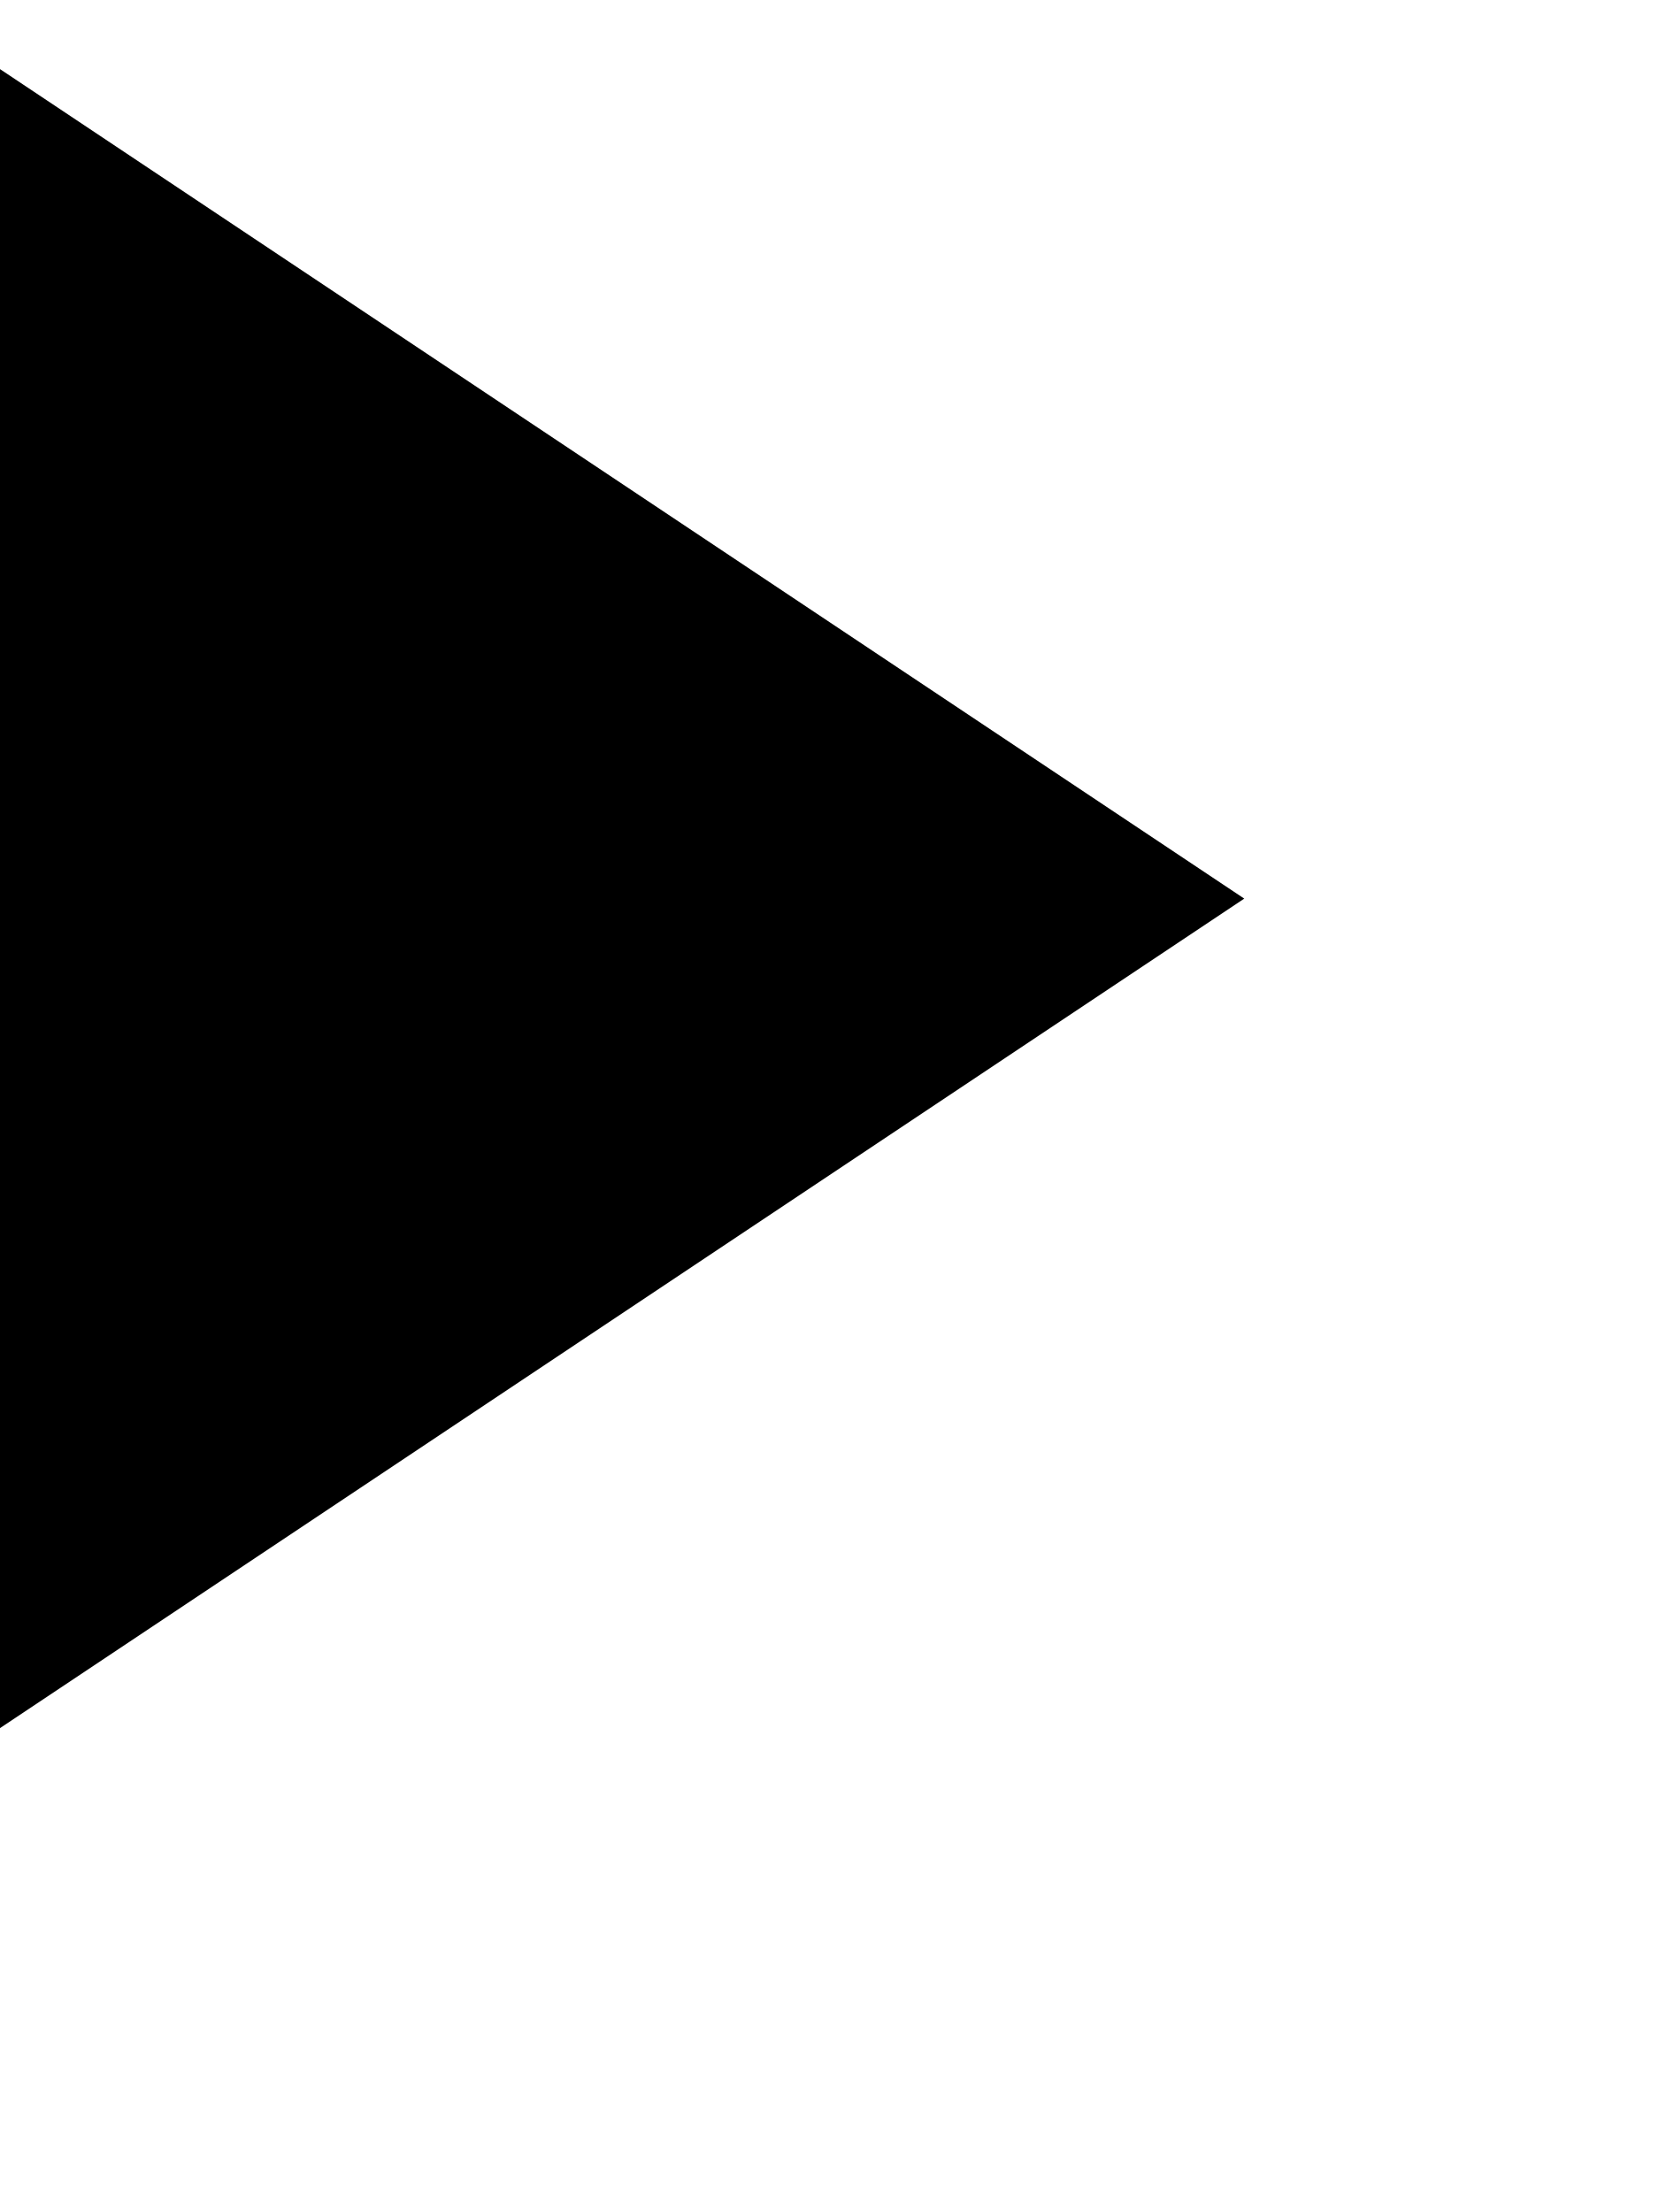
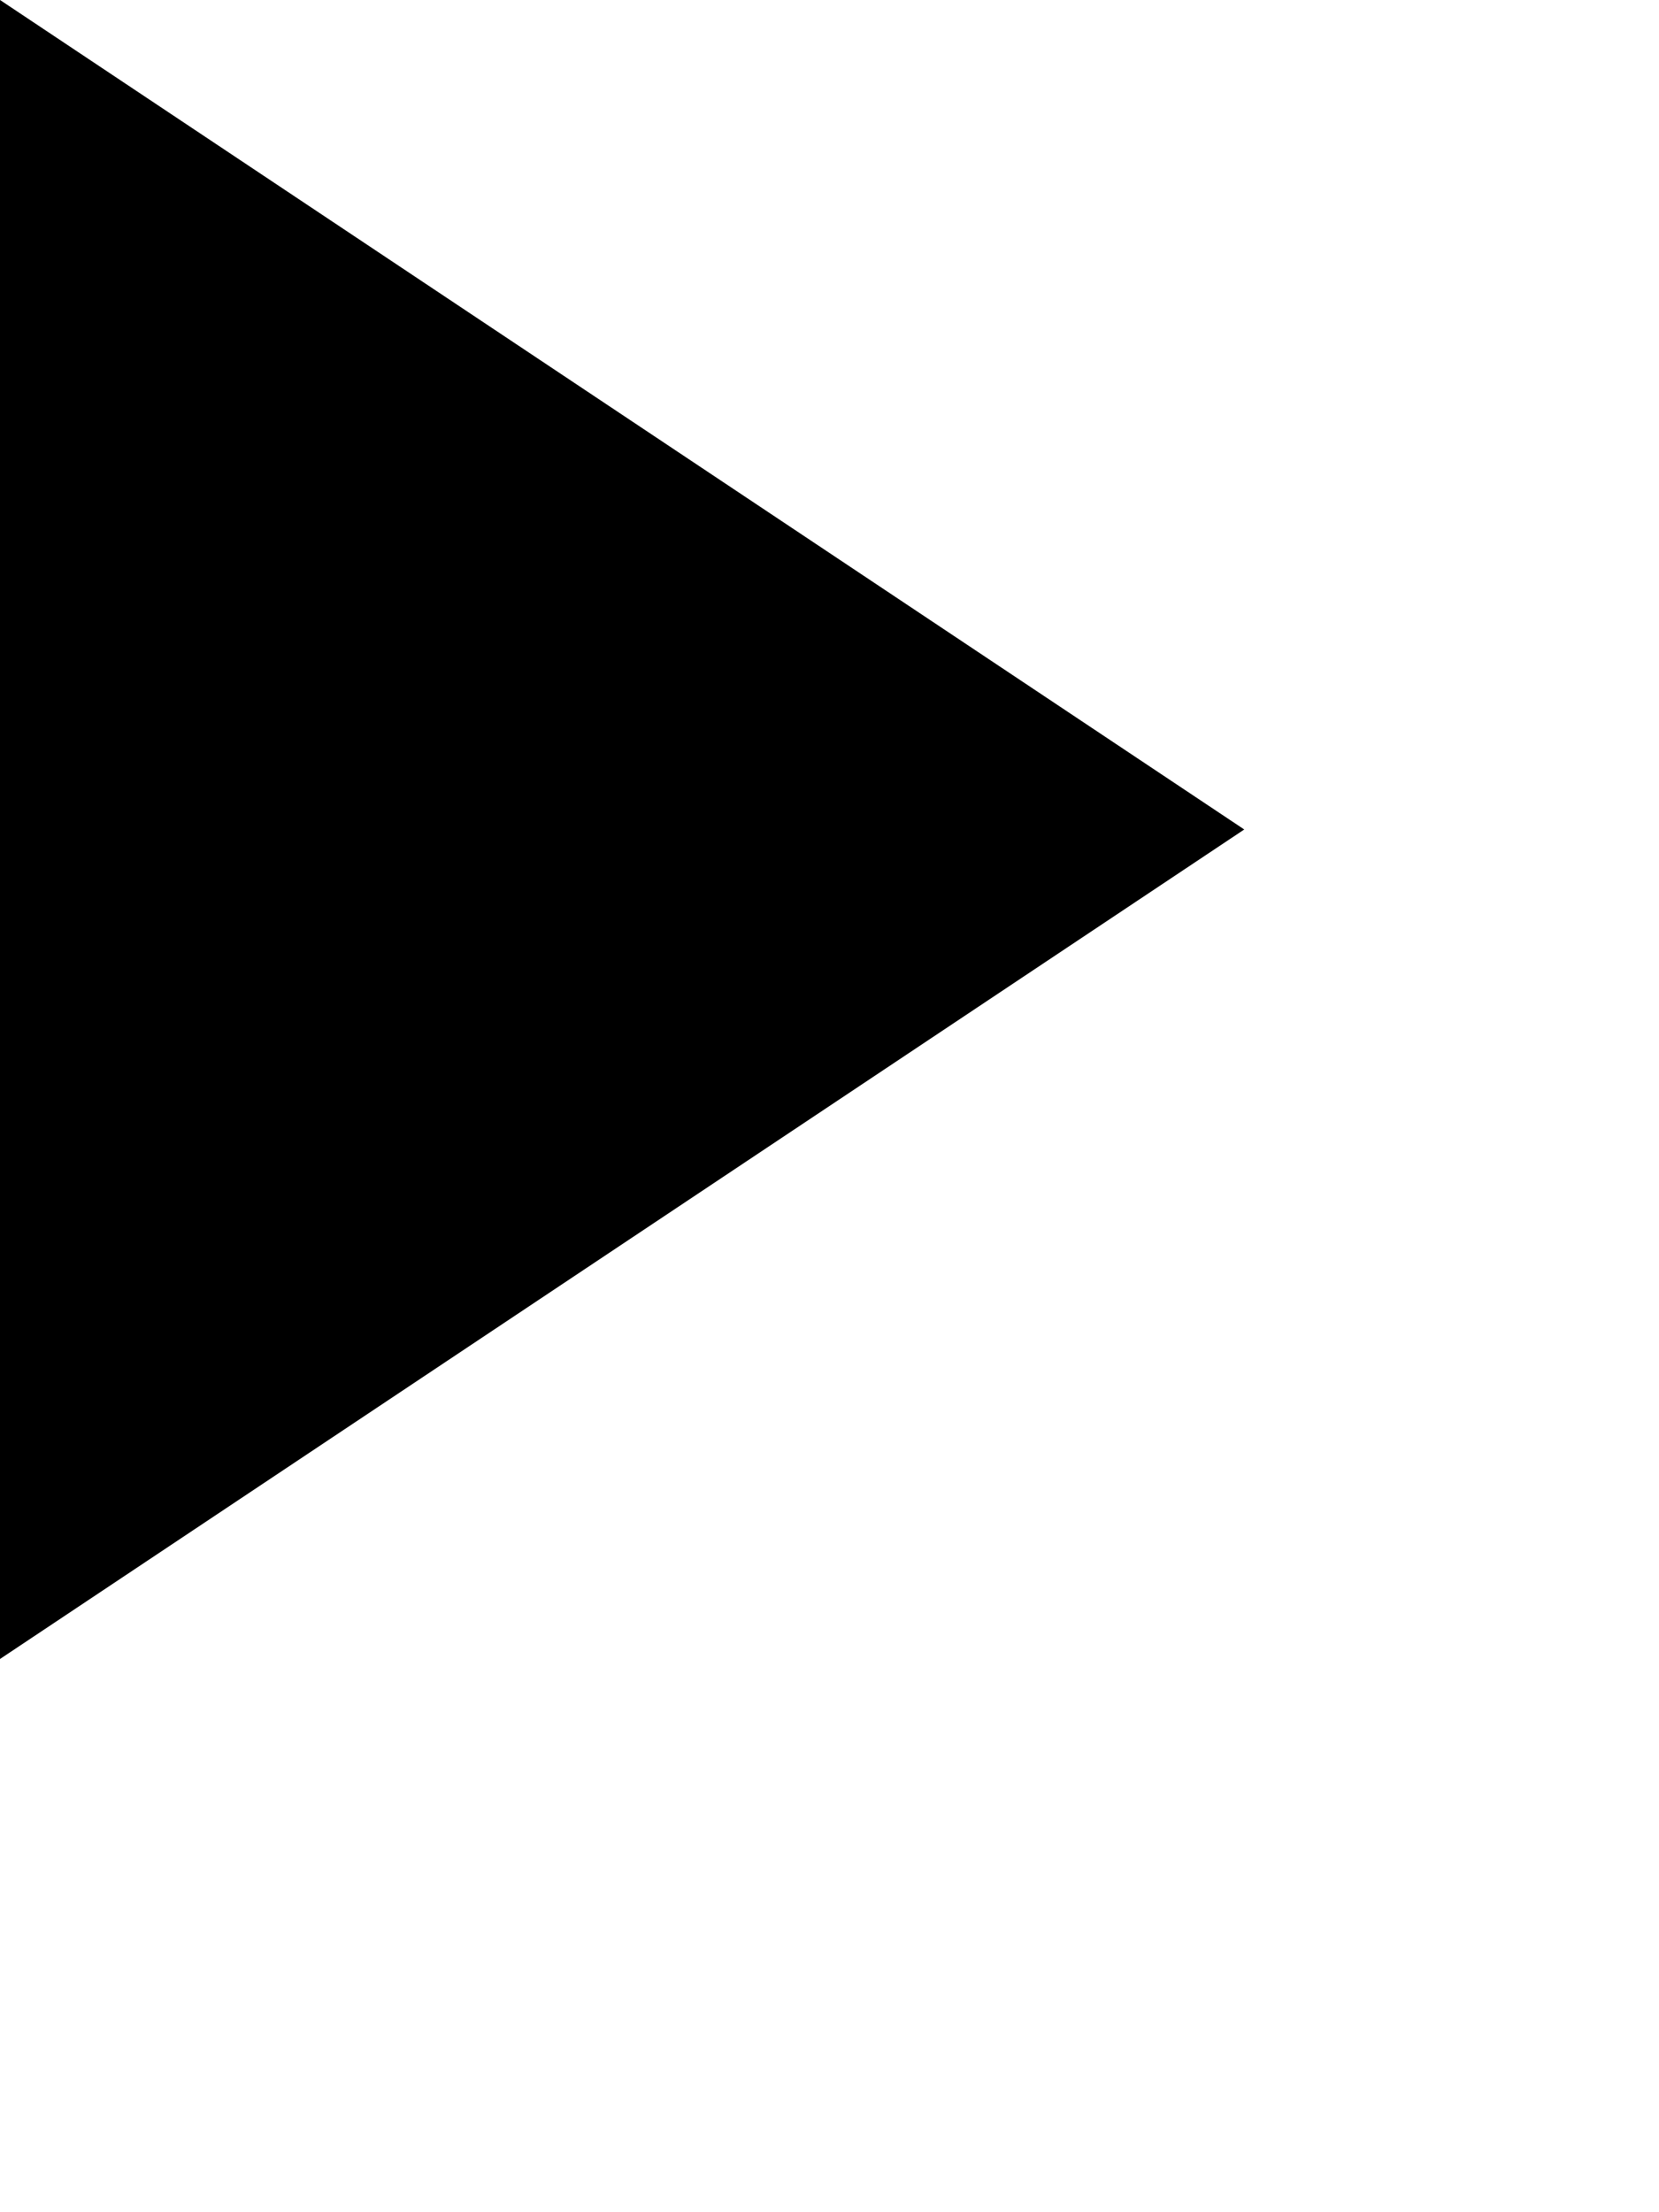
- <svg xmlns="http://www.w3.org/2000/svg" id="controls" viewBox="50 50 200 250" preserveAspectRatio="xMidYMid meet" width="150pt" height="200pt">
+ <svg xmlns="http://www.w3.org/2000/svg" id="controls" viewBox="50 50 200 250" preserveAspectRatio="xMinYMin meet" width="150pt" height="200pt" style="-webkit-tap-highlight-color: rgba(0,0,0,0)">
  <g id="pause" style="visibility:hidden">
    <rect x="50" y="50" width="60" height="200" style="fill:black" />
    <rect x="140" y="50" width="60" height="200" style="fill:black" />
  </g>
  <polygon id="play" points="50,50 50,250 200,150" style="fill:black;visibility:visible" />
  <rect id="hitbox" x="50" y="50" width="150" height="200" style="fill:magenta;opacity:0;cursor:pointer" />
</svg>
